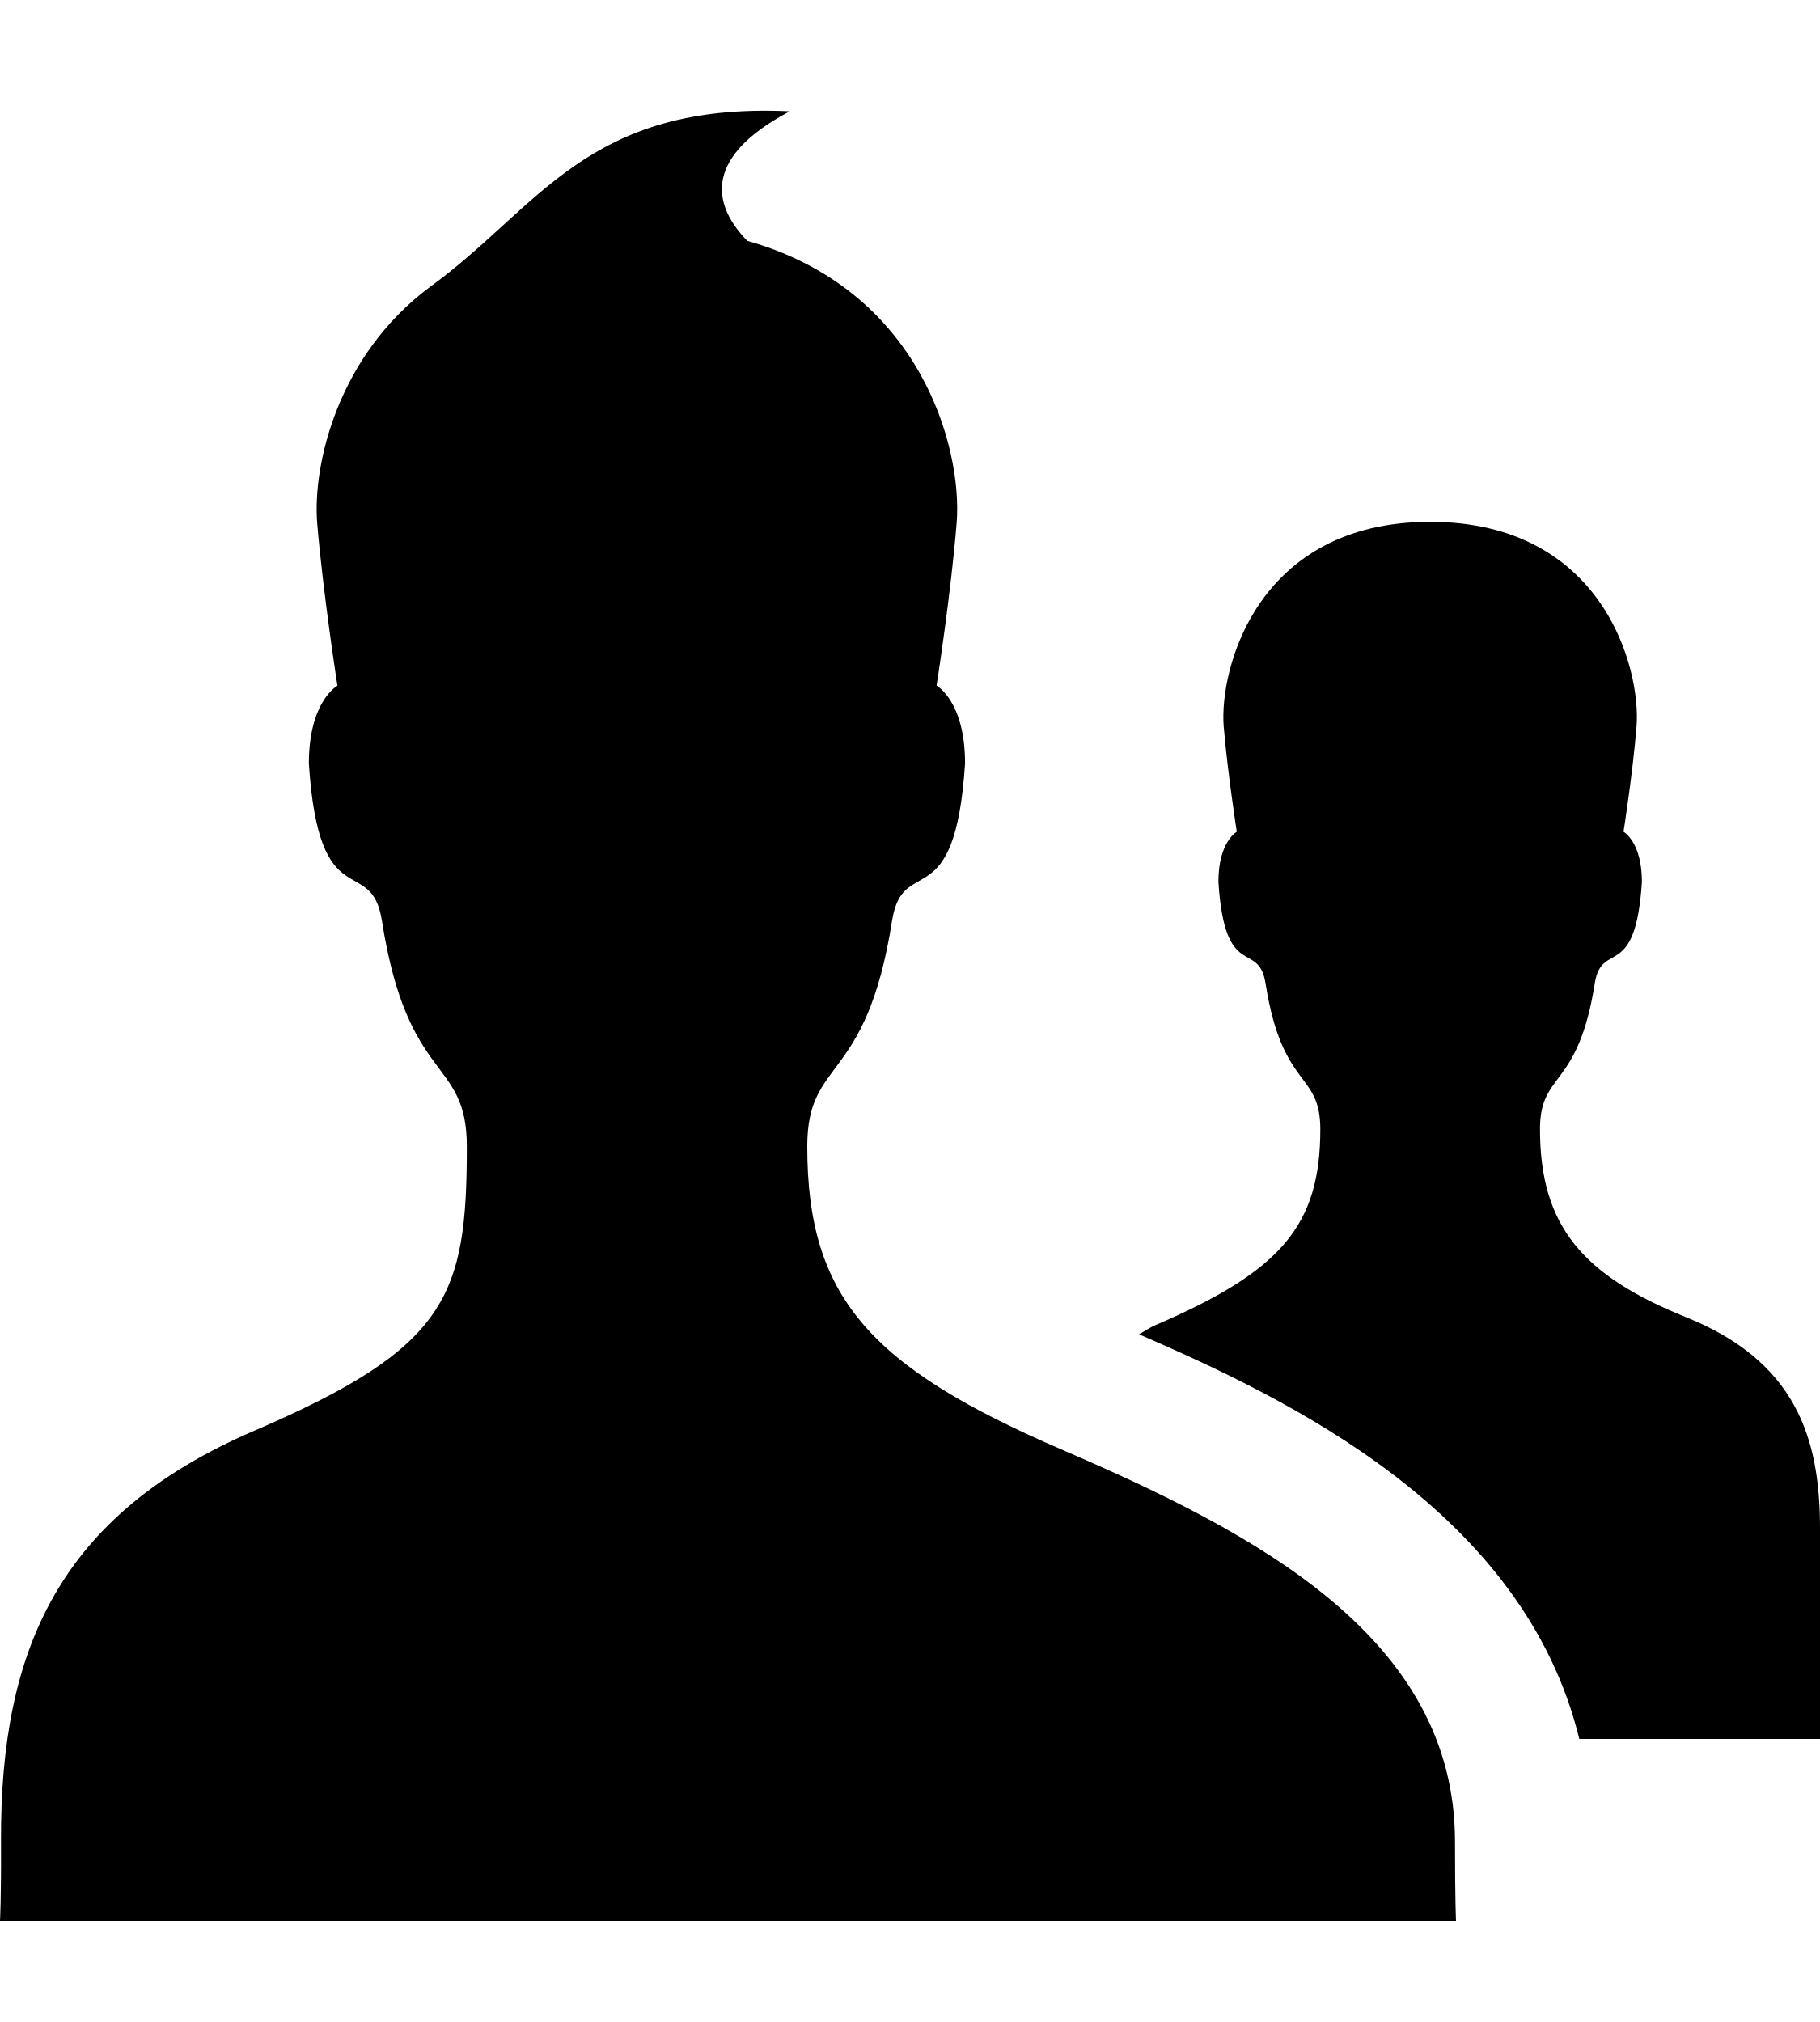
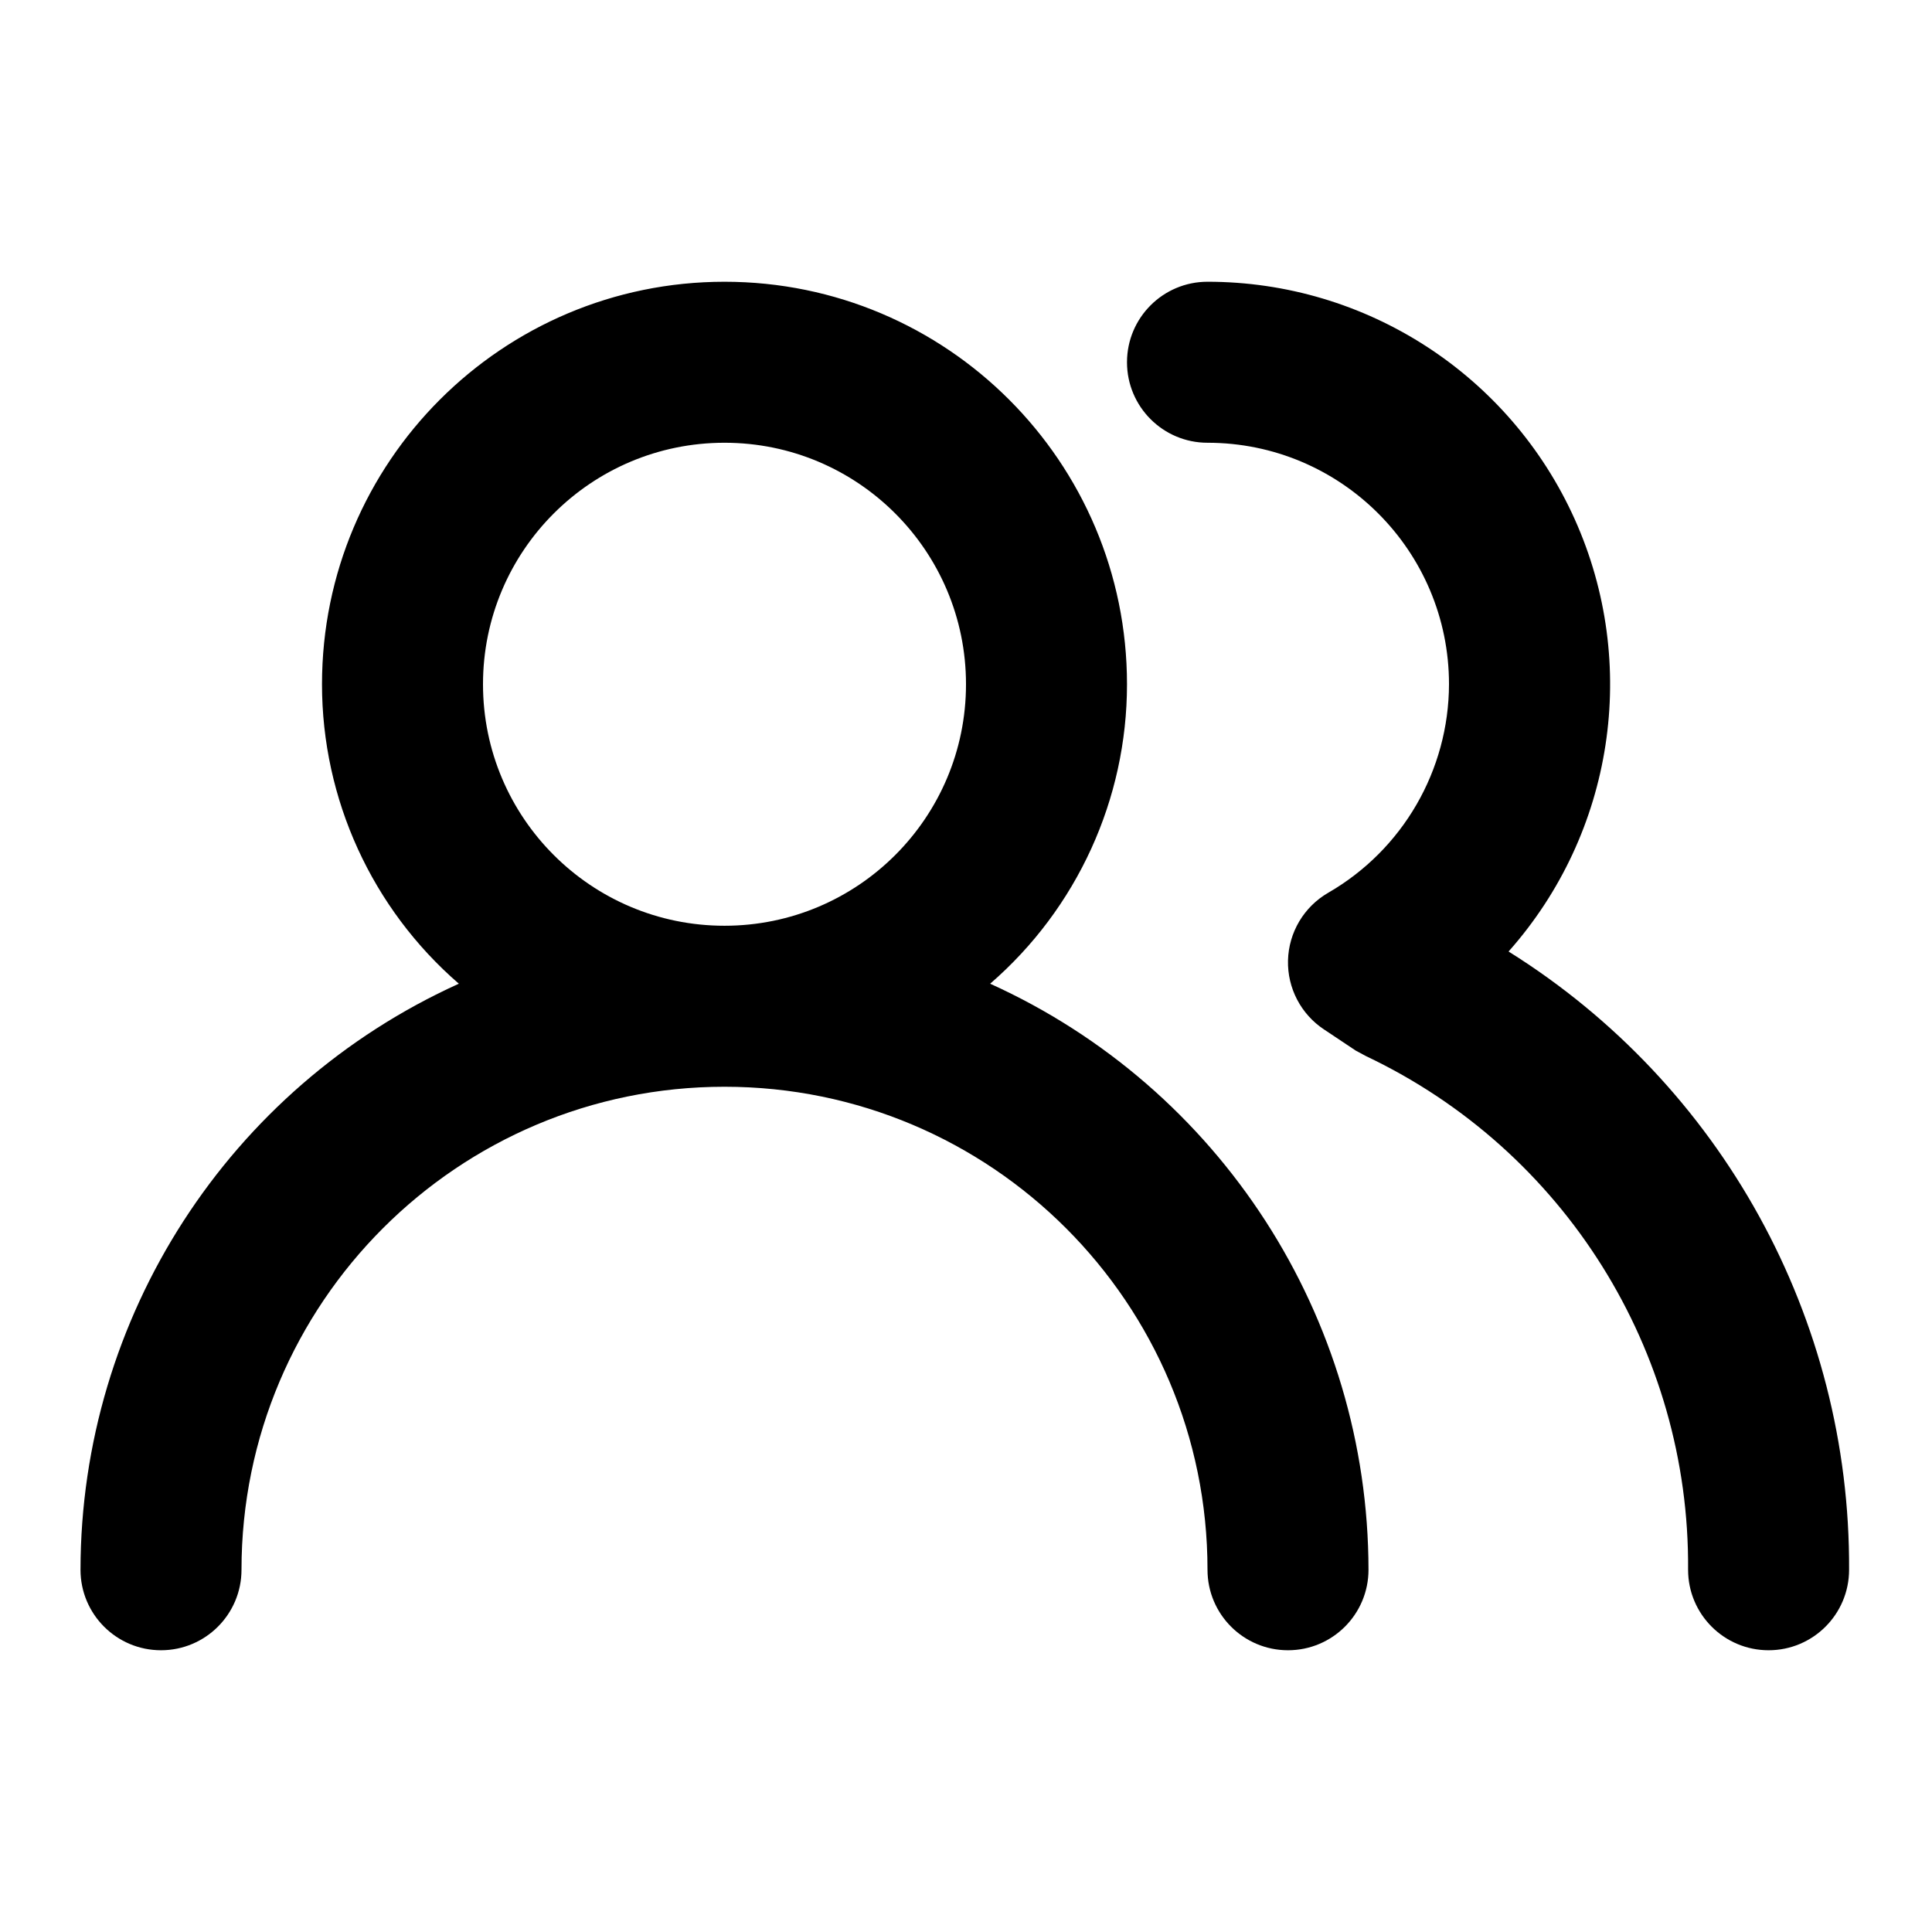
- <svg xmlns="http://www.w3.org/2000/svg" version="1.1" width="18px" height="20px" id="Users" x="0px" y="0px" viewBox="0 0 20 20" style="enable-background:new 0 0 20 20;" xml:space="preserve">
-   <path d="M15.989,19.129c0-2.246-2.187-3.389-4.317-4.307c-2.123-0.914-2.801-1.684-2.801-3.334c0-0.989,0.648-0.667,0.932-2.481  c0.12-0.752,0.692-0.012,0.802-1.729c0-0.684-0.313-0.854-0.313-0.854s0.159-1.013,0.221-1.793c0.064-0.817-0.398-2.56-2.301-3.095  C7.88,1.195,7.655,0.654,8.679,0.112c-2.24-0.104-2.761,1.068-3.954,1.93c-1.015,0.756-1.289,1.953-1.24,2.59  c0.065,0.78,0.223,1.793,0.223,1.793s-0.314,0.17-0.314,0.854c0.11,1.718,0.684,0.977,0.803,1.729  C4.481,10.822,5.13,10.5,5.13,11.489c0,1.65-0.212,2.21-2.336,3.124C0.663,15.53,0,17,0.011,19.129C0.014,19.766,0,20,0,20h16  C16,20,15.989,19.766,15.989,19.129z M18.528,13.365c-1.135-0.457-1.605-1.002-1.605-2.066c0-0.641,0.418-0.432,0.602-1.603  c0.077-0.484,0.447-0.008,0.518-1.115c0-0.441-0.202-0.551-0.202-0.551s0.103-0.656,0.143-1.159c0.05-0.627-0.364-2.247-2.268-2.247  c-1.903,0-2.318,1.62-2.269,2.247c0.042,0.502,0.144,1.159,0.144,1.159s-0.202,0.109-0.202,0.551  c0.071,1.107,0.441,0.631,0.518,1.115c0.184,1.172,0.602,0.963,0.602,1.603c0,1.064-0.438,1.562-1.809,2.152  c-0.069,0.029-0.12,0.068-0.183,0.102c1.64,0.712,4.226,1.941,4.838,4.447H20c0,0,0-1.906,0-2.318  C20,14.682,19.727,13.848,18.528,13.365z" />
+ <svg xmlns="http://www.w3.org/2000/svg" viewBox="0 0 24 24">
+   <path fill="#000000" d="M12.3,12.22A4.92,4.92,0,0,0,14,8.5a5,5,0,0,0-10,0,4.92,4.92,0,0,0,1.7,3.72A8,8,0,0,0,1,19.5a1,1,0,0,0,2,0,6,6,0,0,1,12,0,1,1,0,0,0,2,0A8,8,0,0,0,12.3,12.22ZM9,11.5a3,3,0,1,1,3-3A3,3,0,0,1,9,11.5Zm9.74.32A5,5,0,0,0,15,3.5a1,1,0,0,0,0,2,3,3,0,0,1,3,3,3,3,0,0,1-1.5,2.59,1,1,0,0,0-.5.84,1,1,0,0,0,.45.86l.39.26.13.07a7,7,0,0,1,4,6.38,1,1,0,0,0,2,0A9,9,0,0,0,18.74,11.82Z" />
</svg>
